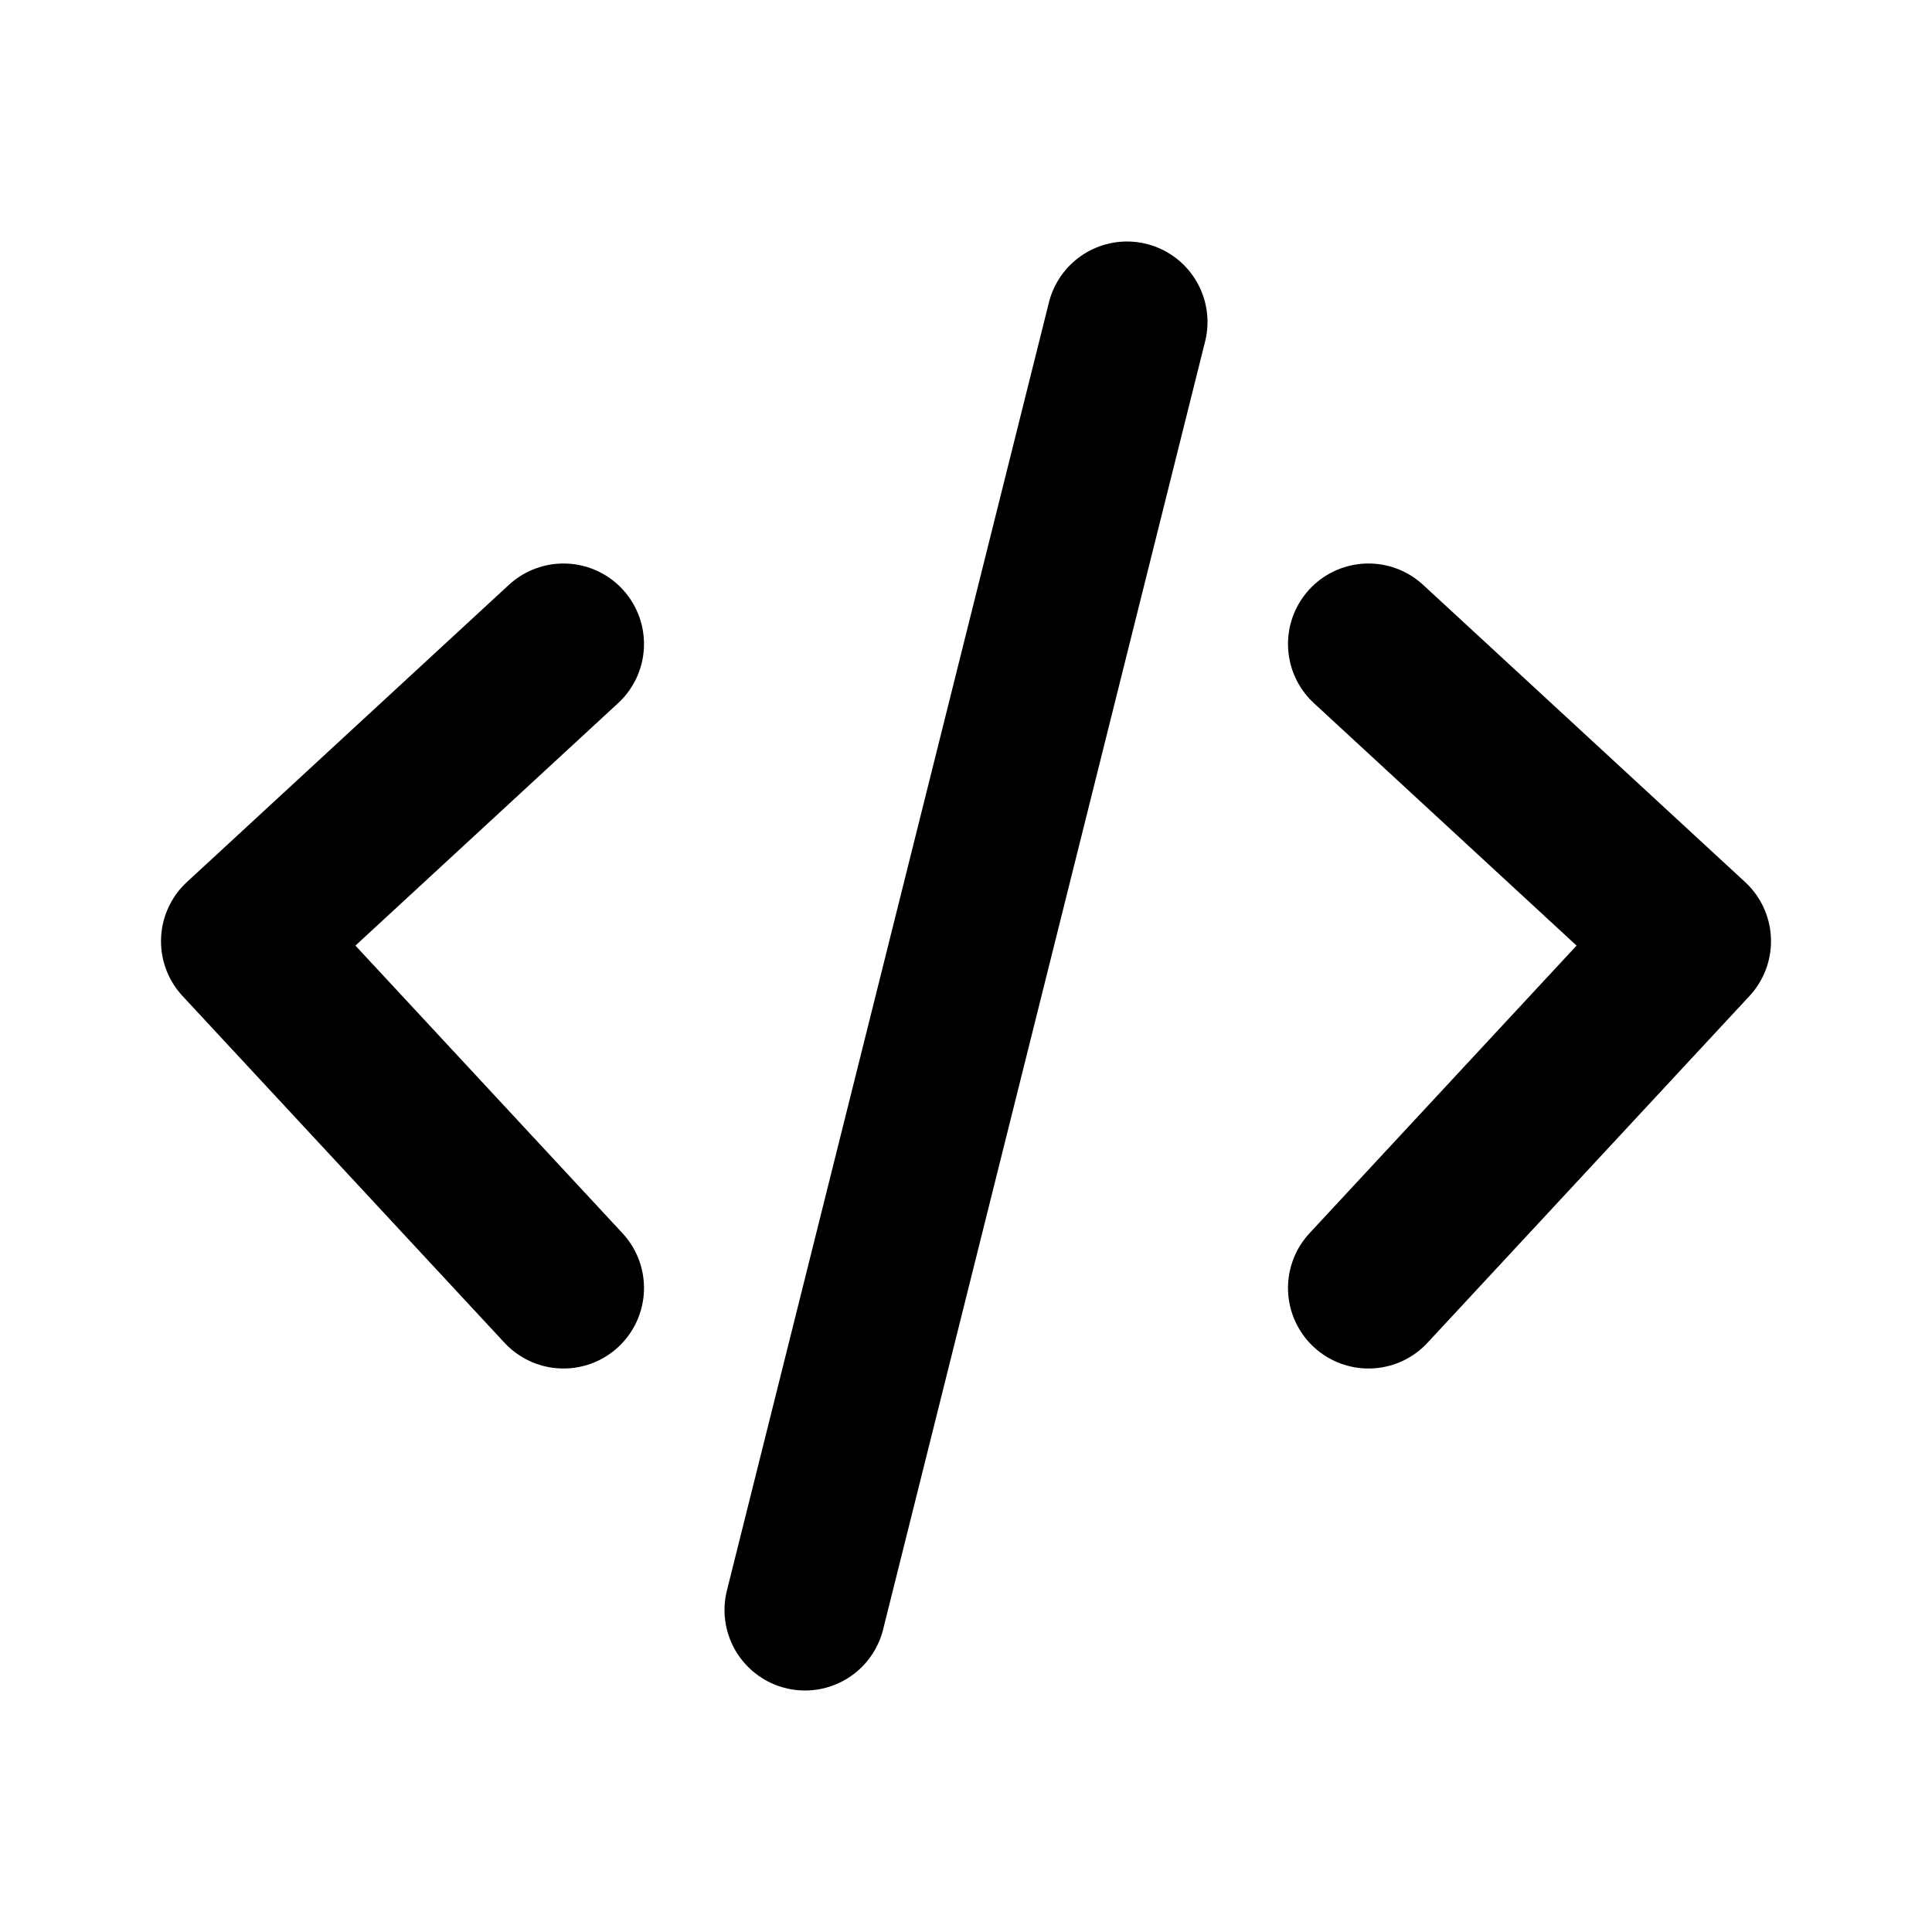
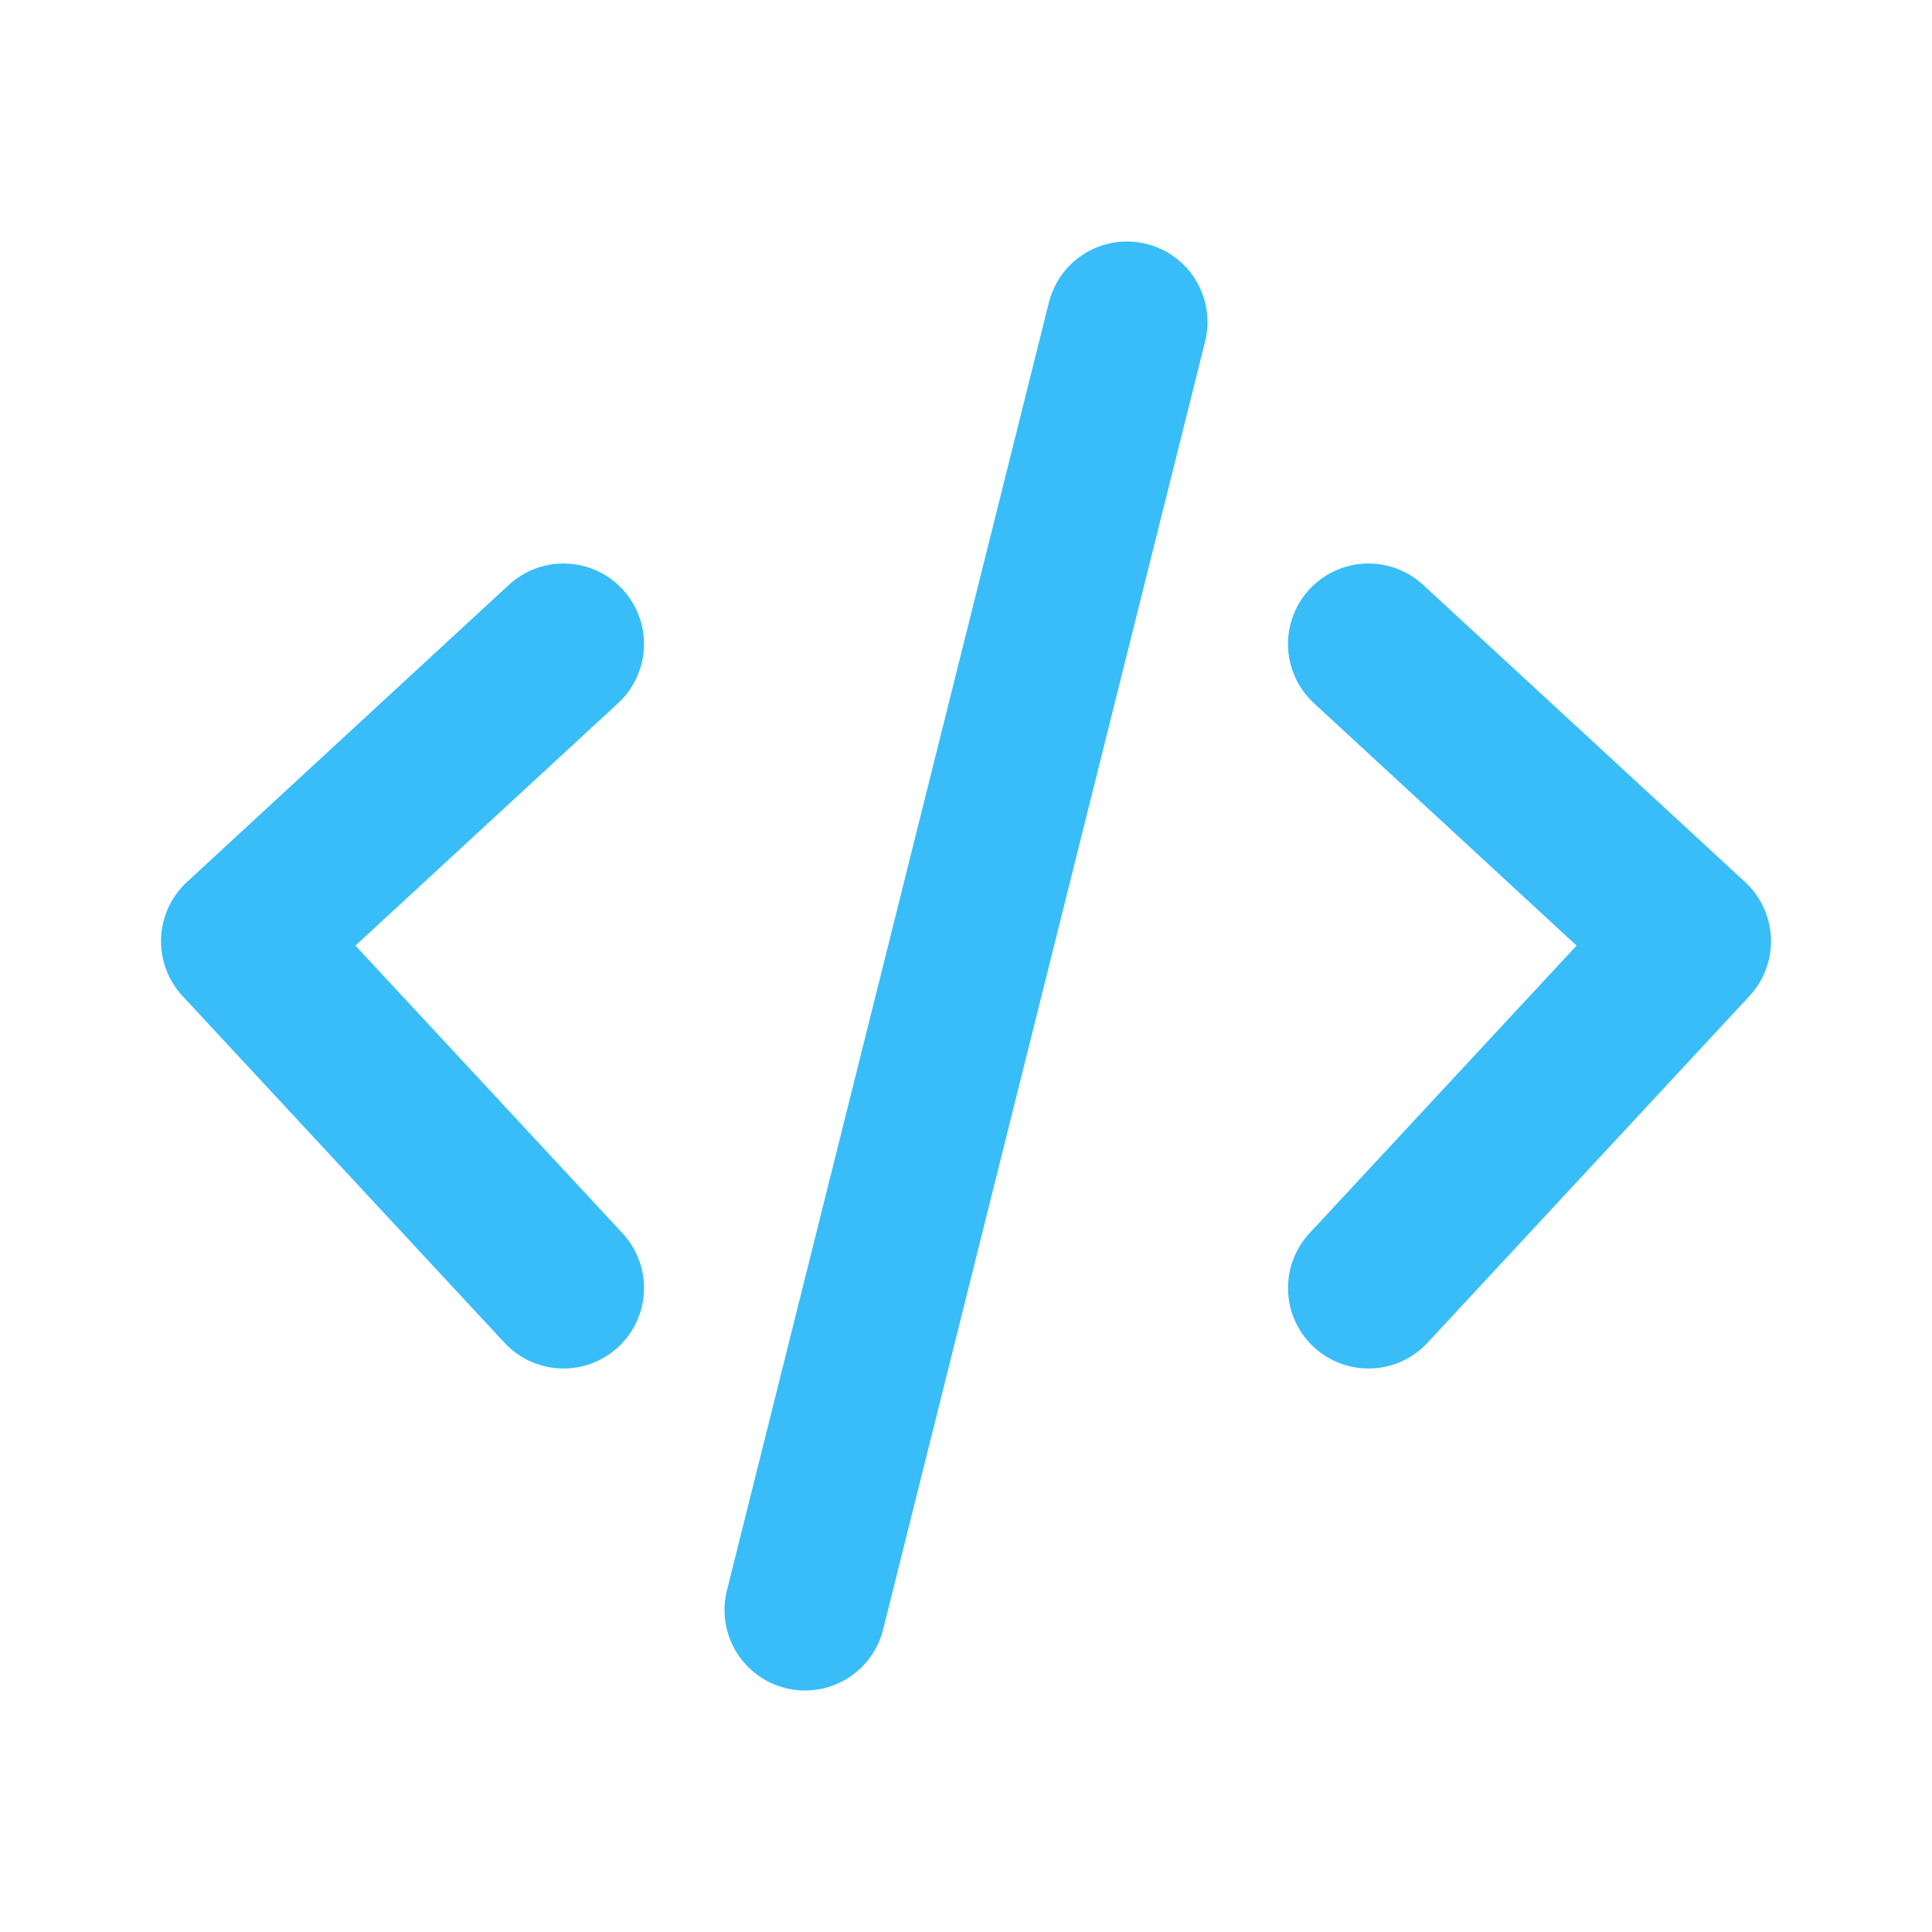
<svg xmlns="http://www.w3.org/2000/svg" width="800px" height="800px" viewBox="0 0 24 24" fill="none">
-   <path d="M7 8L3 11.692L7 16M17 8L21 11.692L17 16M14 4L10 20" stroke="#000000" stroke-width="2" stroke-linecap="round" stroke-linejoin="round" />
+   <path d="M7 8L3 11.692L7 16M17 8L21 11.692L17 16M14 4L10 20" stroke="#38BDF8" stroke-width="2" stroke-linecap="round" stroke-linejoin="round" />
</svg>
